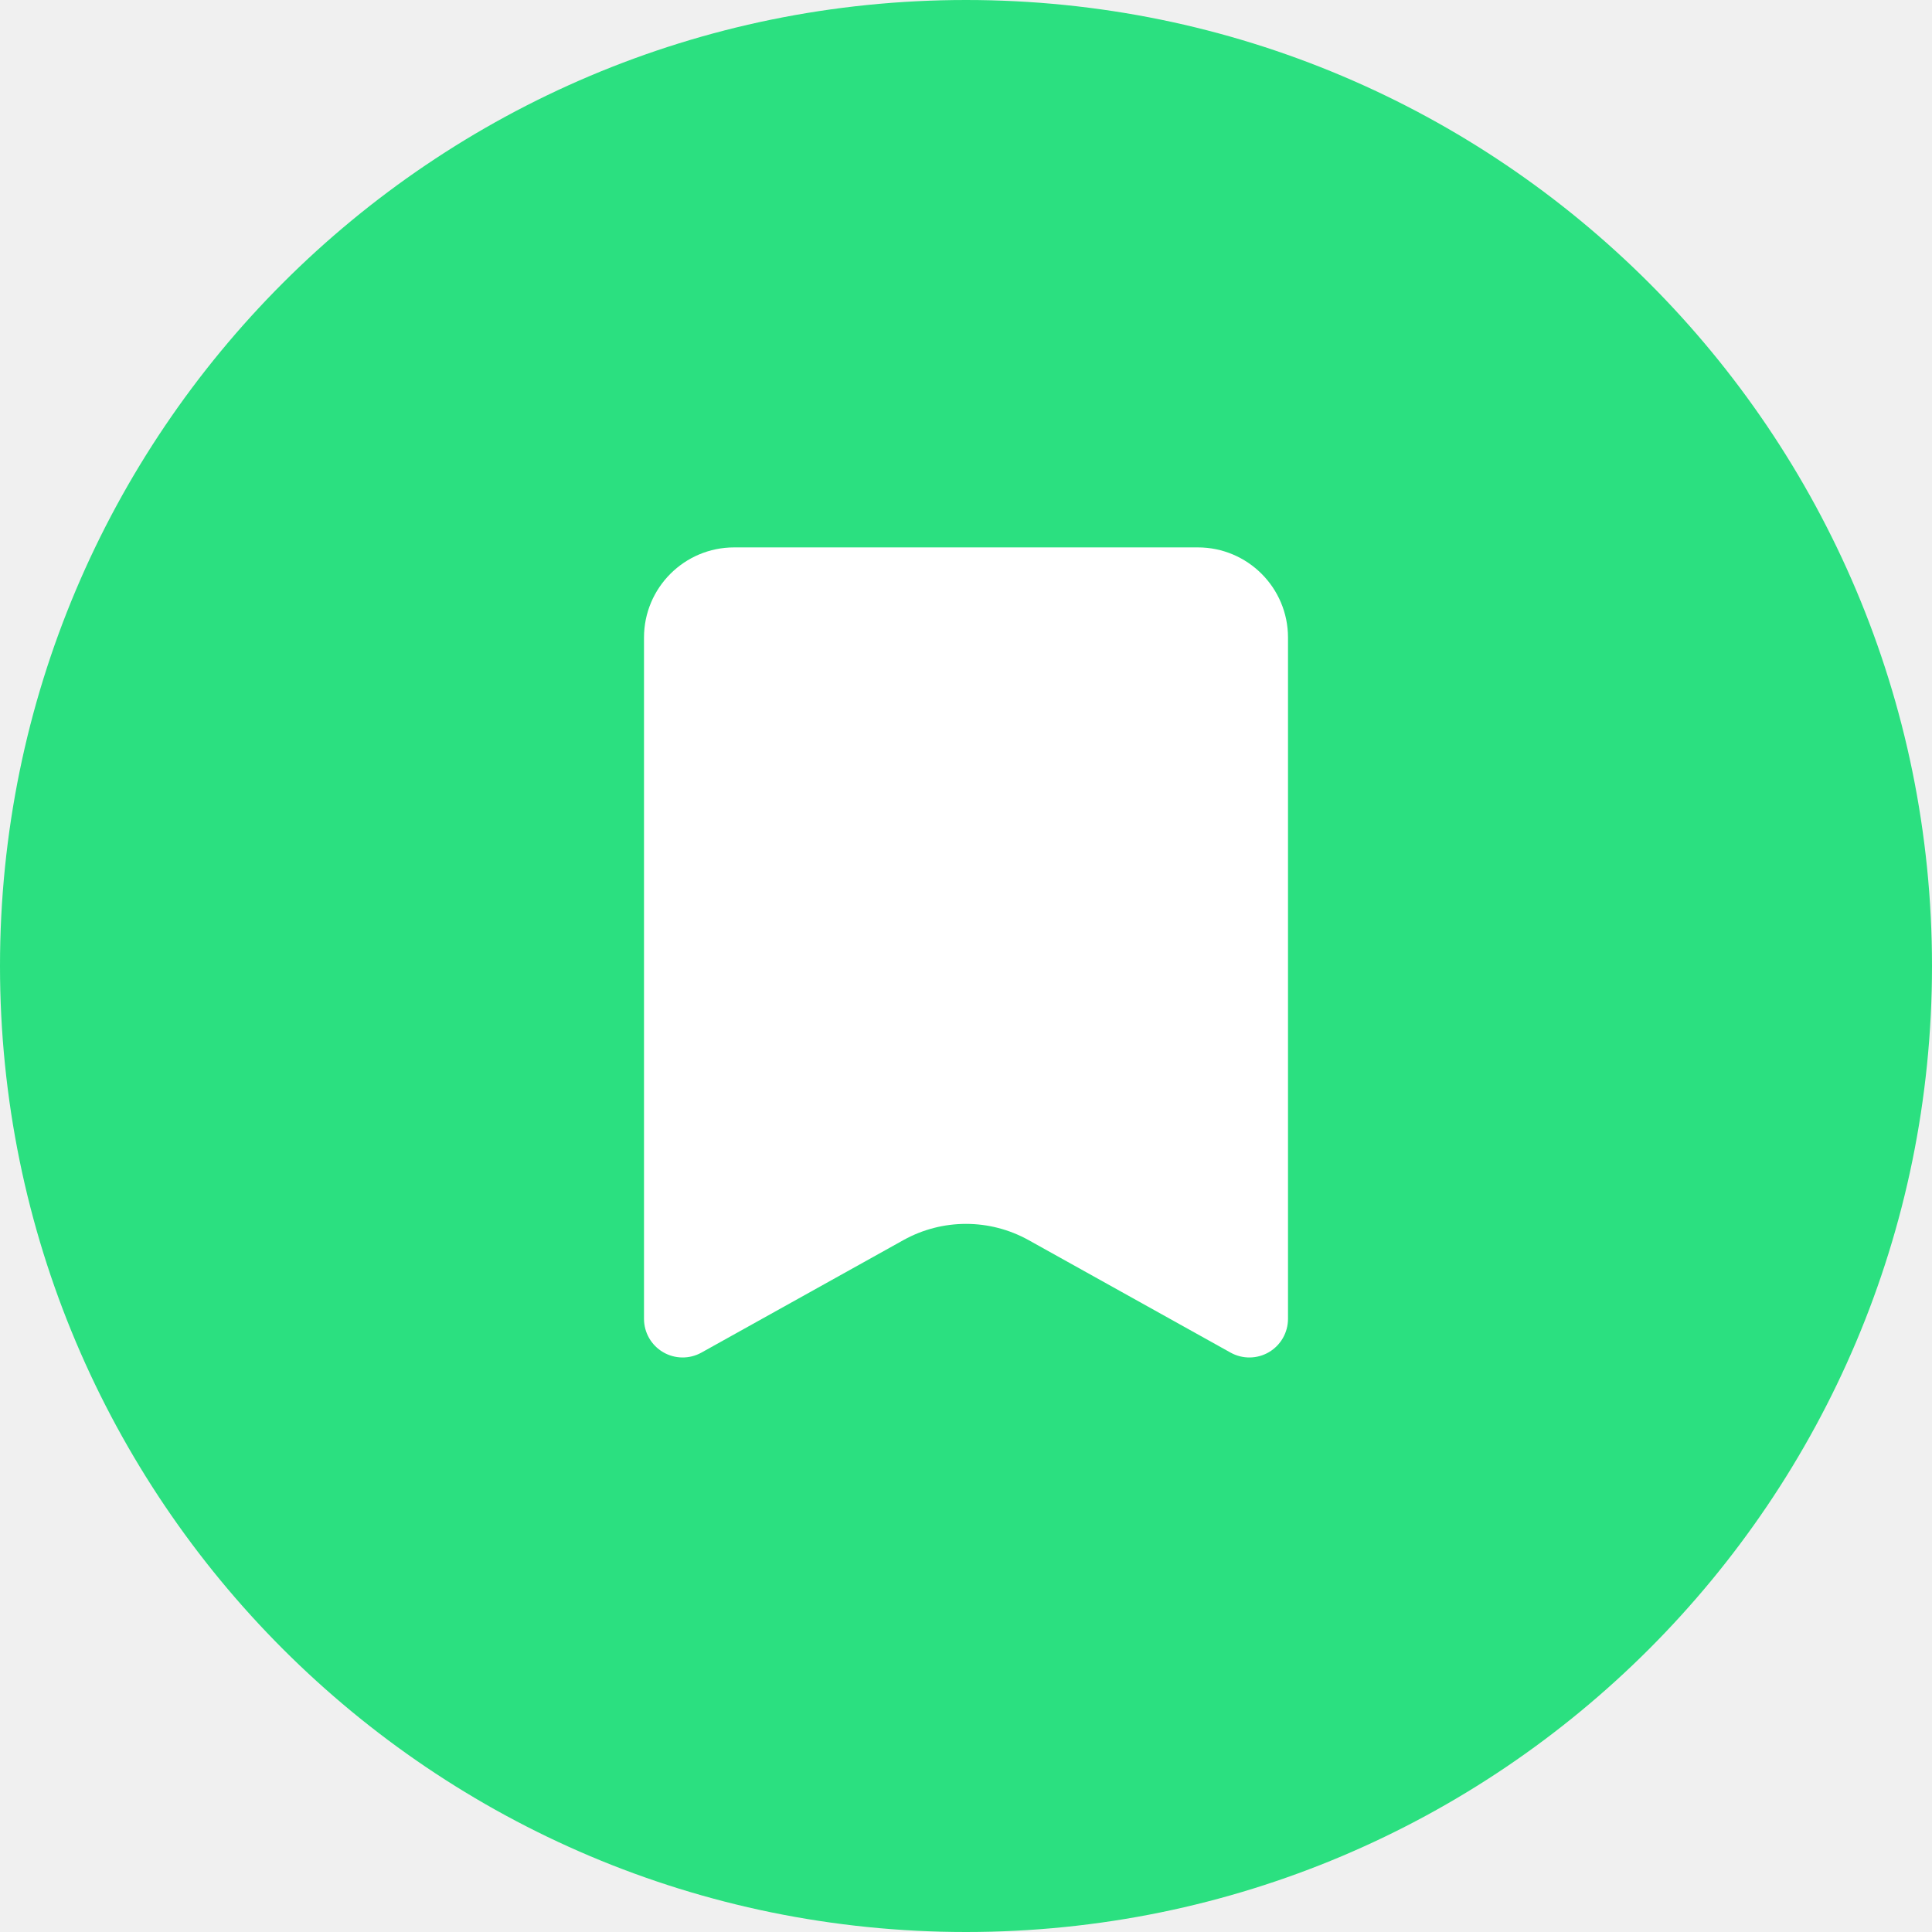
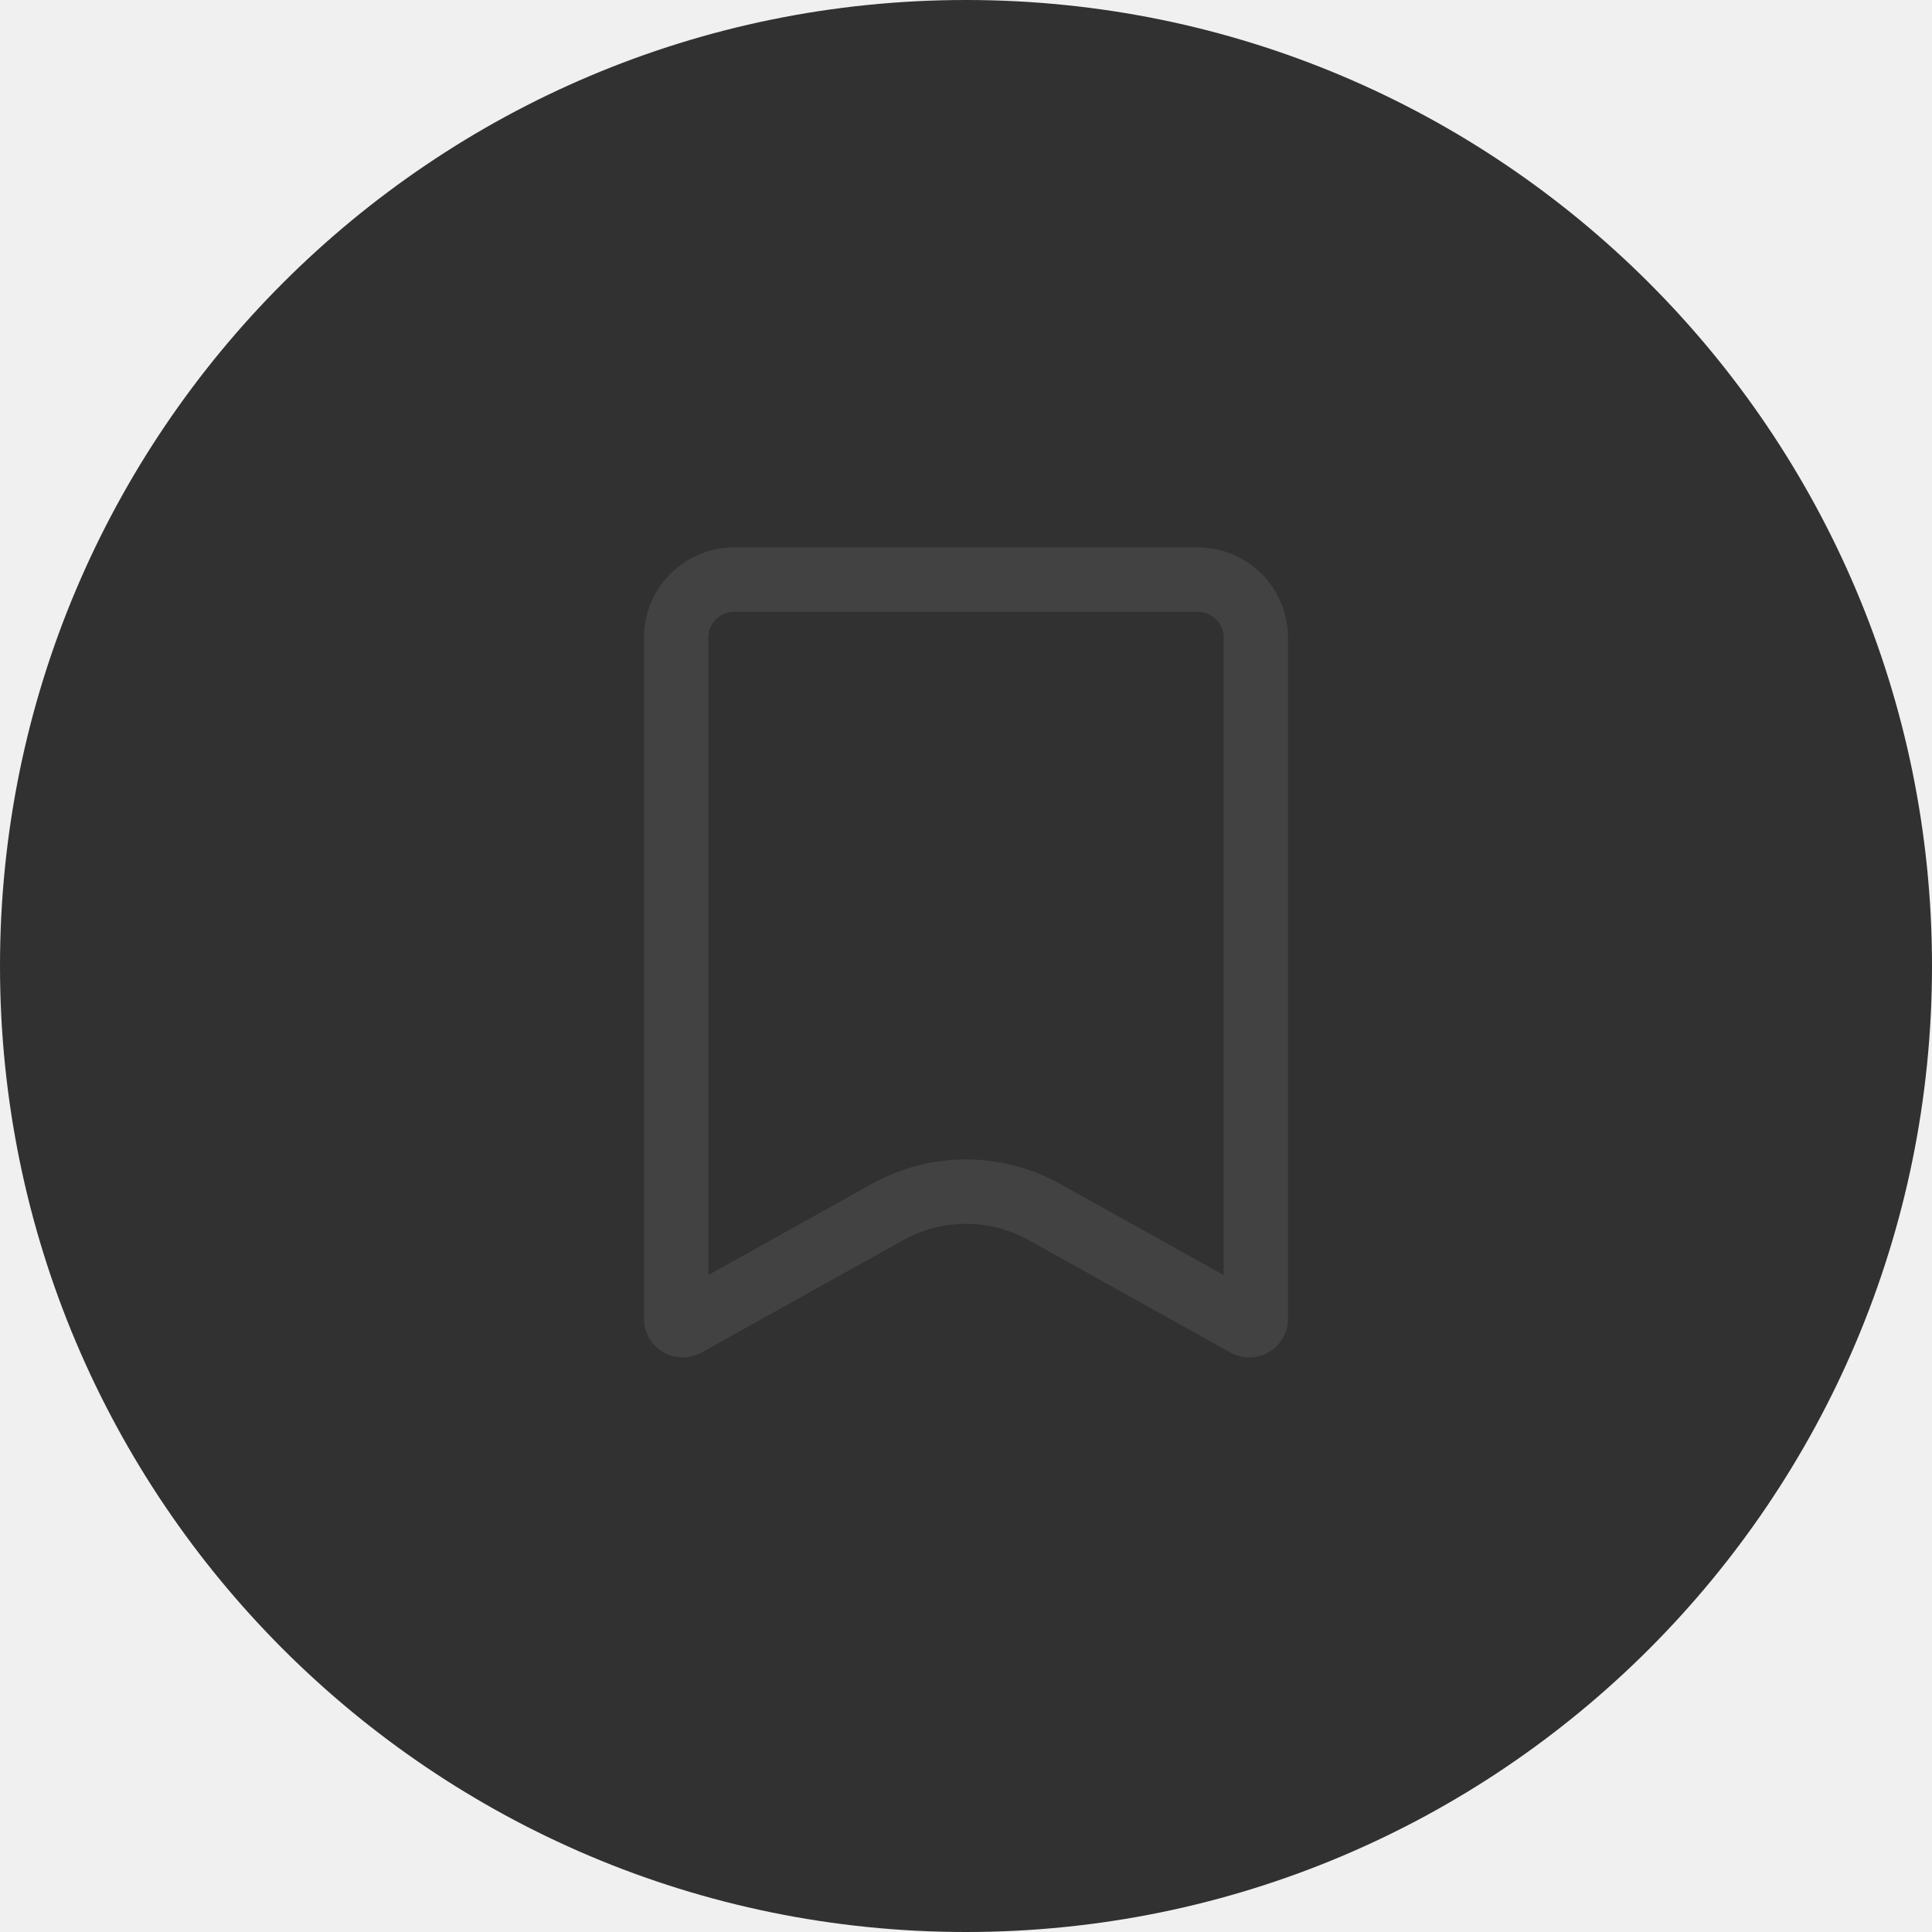
- <svg xmlns="http://www.w3.org/2000/svg" width="30" height="30" fill="none">
-   <rect width="30" height="30" fill="#2BE080" rx="15" />
-   <path fill="#fff" d="M10 9.9a1.4 1.4 0 0 1 1.4-1.4h7.2A1.4 1.4 0 0 1 20 9.9v10.579a.6.6 0 0 1-.892.524l-3.135-1.746a2 2 0 0 0-1.946 0l-3.135 1.746a.6.6 0 0 1-.892-.524V9.9Z" />
+ <svg xmlns="http://www.w3.org/2000/svg" width="30" height="30" viewBox="0 0 30 30" fill="none">
+   <g id="save9d">
+     <rect id="back__COLOR:special-10" width="30" height="30" rx="15" fill="#313131" />
+     <path id="icon__COLOR:stroke-2" d="M10.5 9.9C10.5 9.403 10.903 9 11.4 9H18.6C19.097 9 19.5 9.403 19.5 9.9V20.479C19.5 20.555 19.418 20.603 19.351 20.566L16.217 18.82C15.46 18.398 14.54 18.398 13.783 18.82L10.649 20.566C10.582 20.603 10.5 20.555 10.5 20.479V9.9Z" stroke="#424242" />
+   </g>
</svg>
